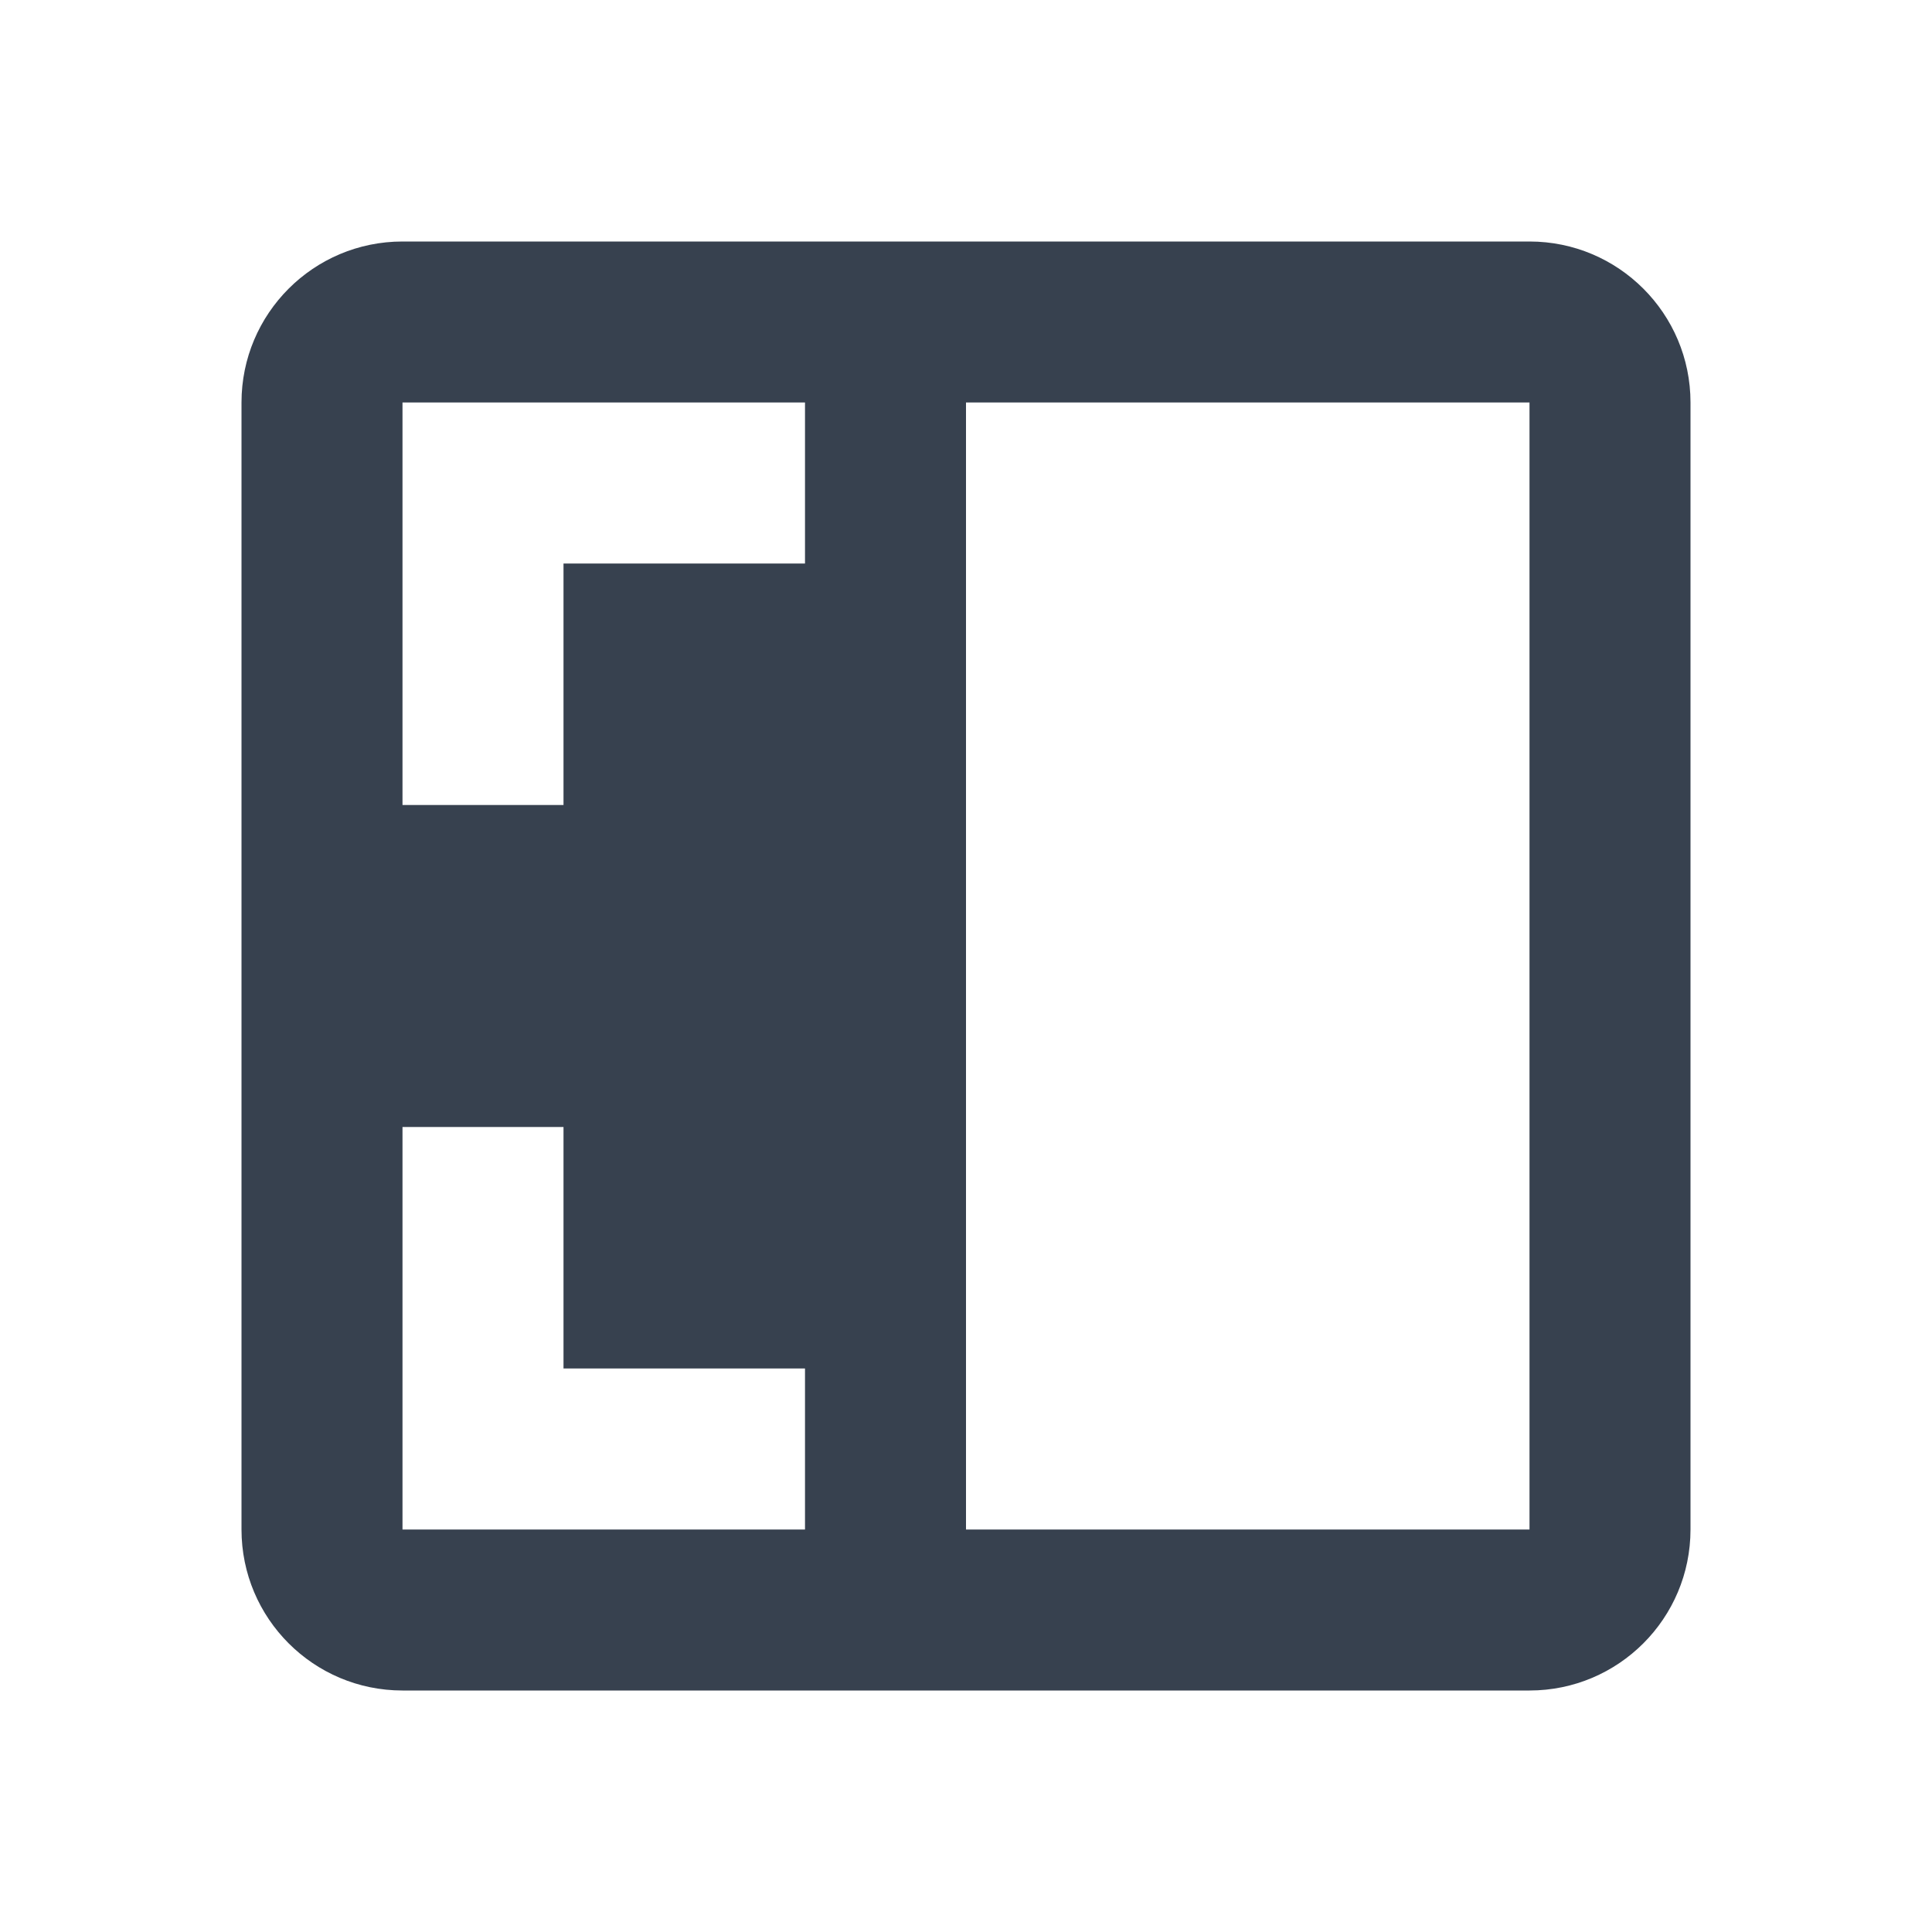
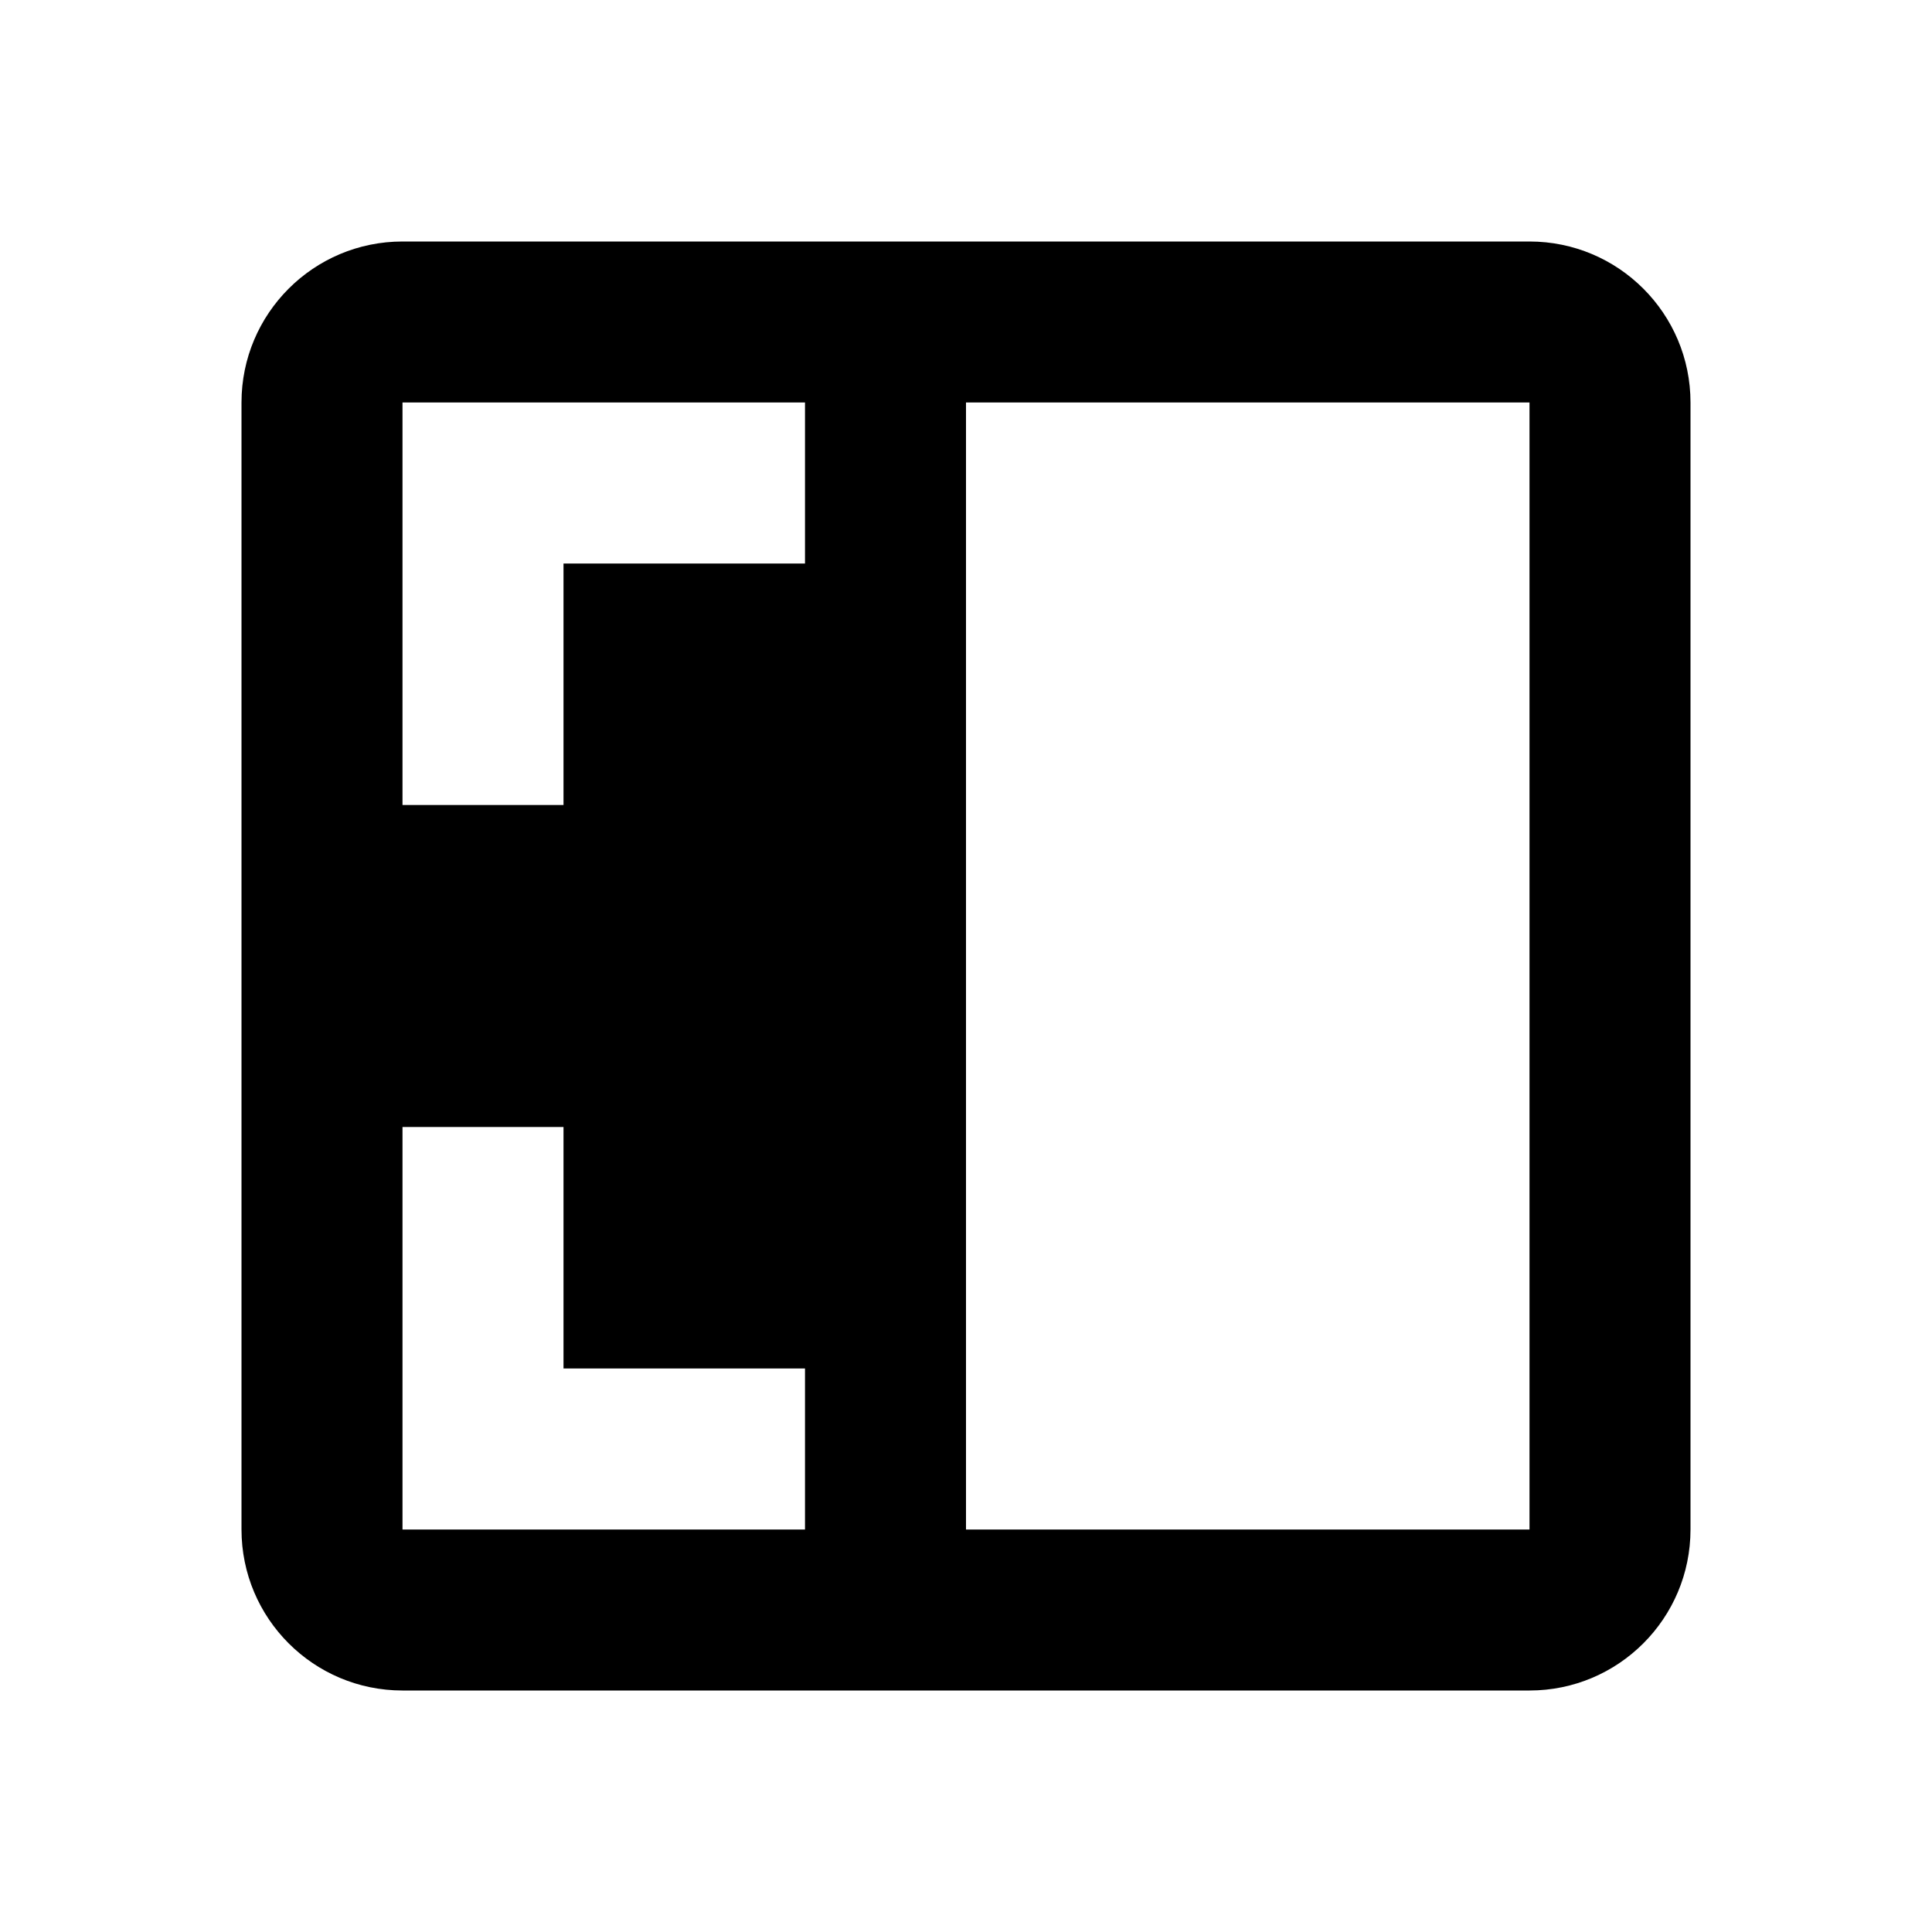
- <svg xmlns="http://www.w3.org/2000/svg" width="24" height="24" fill="none">
-   <path fill="#37414f" fill-rule="evenodd" d="M5 3a2 2 0 0 0-2 2v14a2 2 0 0 0 2 2h14a2 2 0 0 0 2-2V5a2 2 0 0 0-2-2zm5 2H5v5h2V7h3zm-5 9v5h5v-2H7v-3zm7-9h7v14h-7z" clip-rule="evenodd" />
+ <svg xmlns="http://www.w3.org/2000/svg" width="24" height="24">
+   <path fill-rule="evenodd" d="M5 3a2 2 0 0 0-2 2v14a2 2 0 0 0 2 2h14a2 2 0 0 0 2-2V5a2 2 0 0 0-2-2zm5 2H5v5h2V7h3zm-5 9v5h5v-2H7v-3zm7-9h7v14h-7z" clip-rule="evenodd" class="ICON_1" />
</svg>
